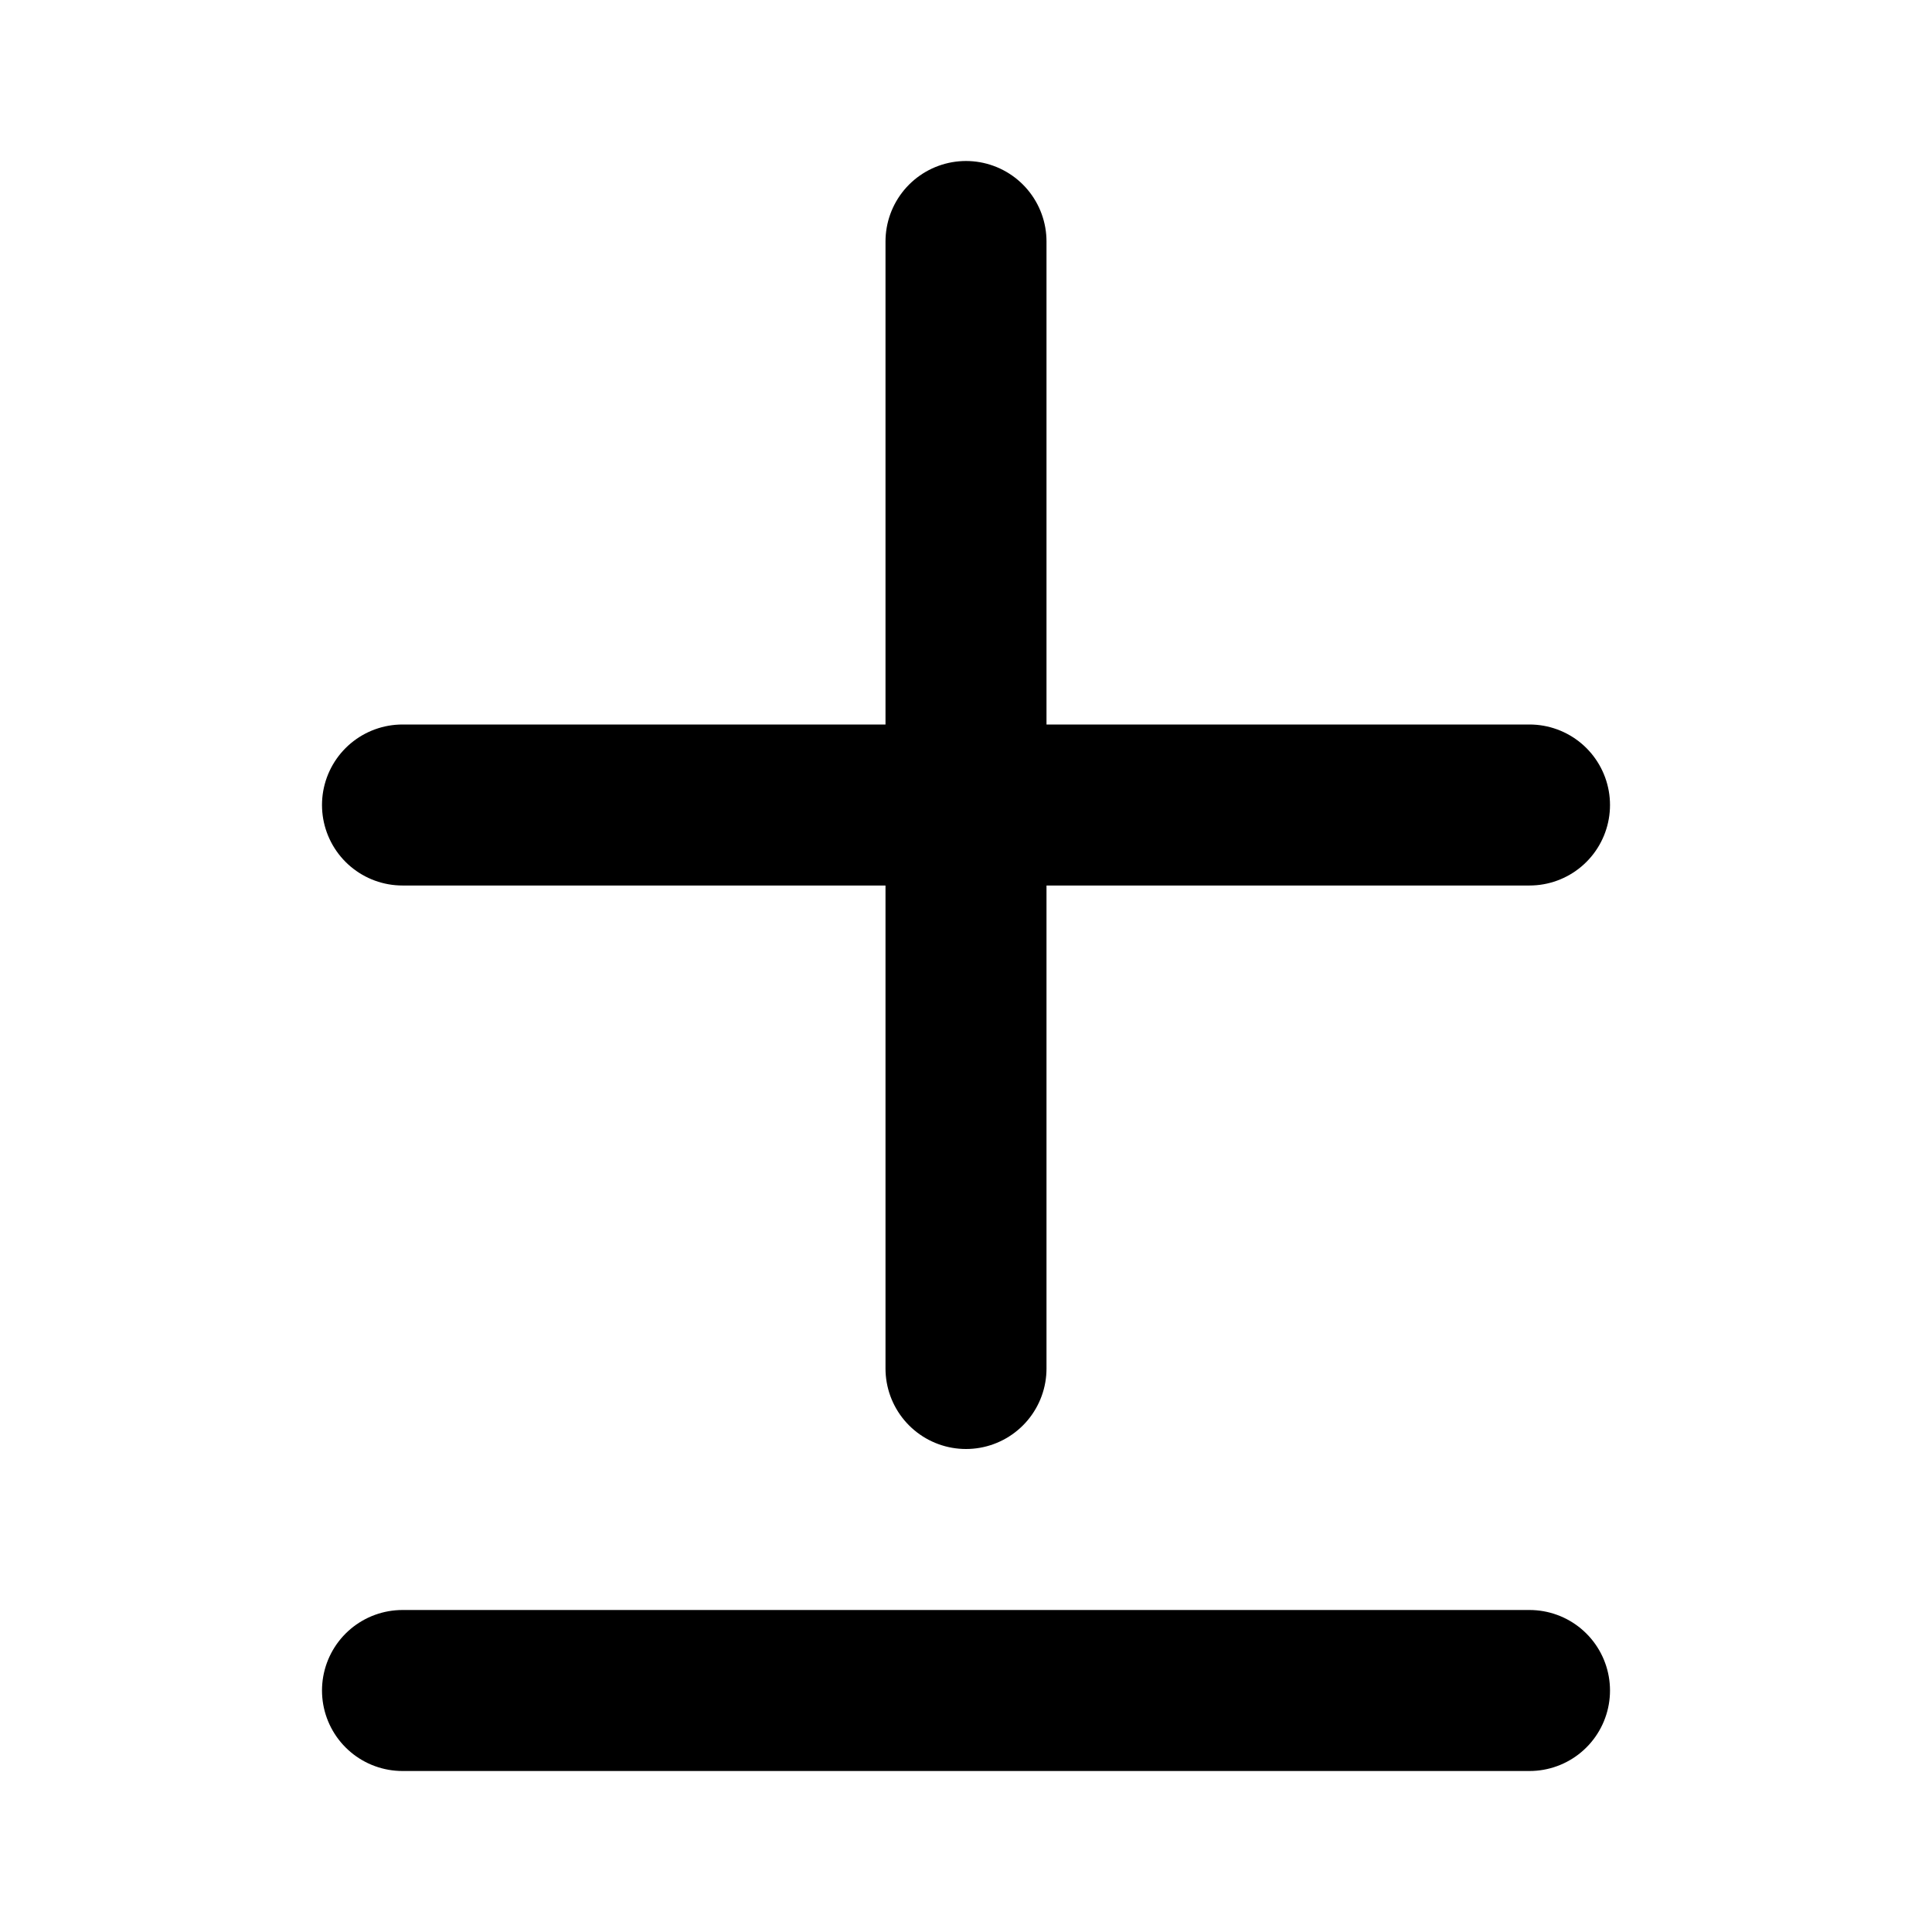
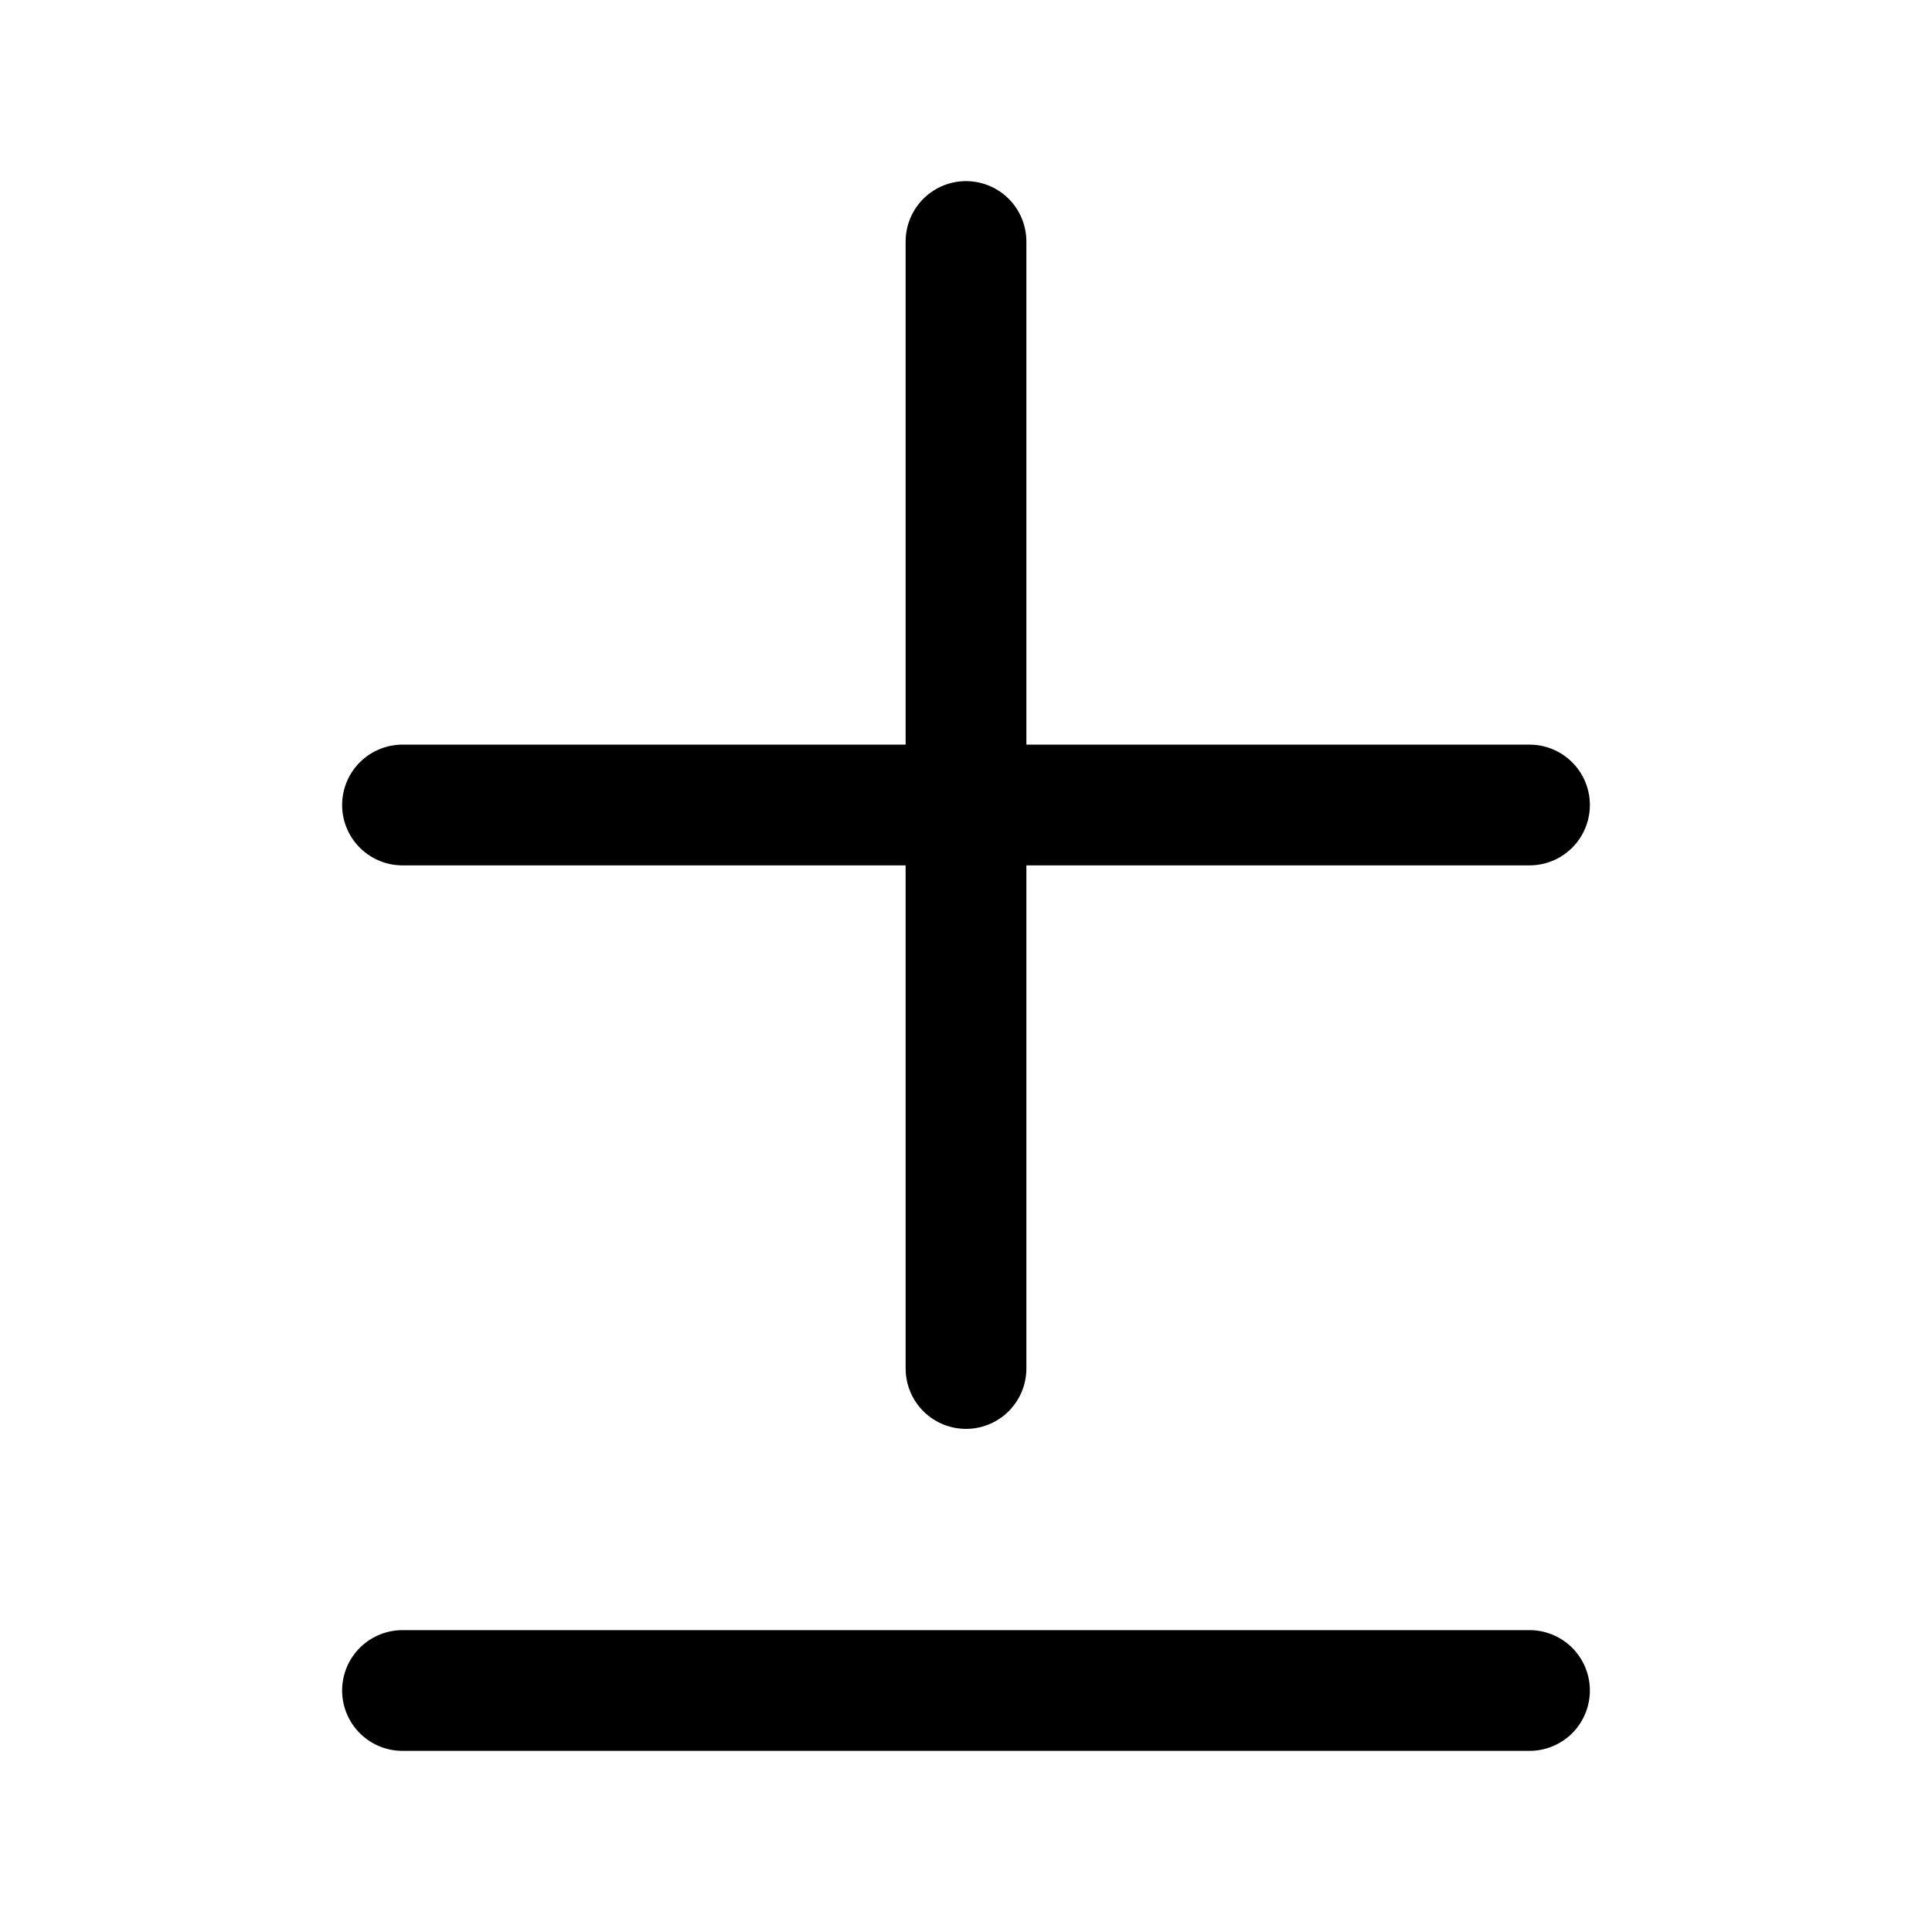
- <svg xmlns="http://www.w3.org/2000/svg" width="24" height="24" viewBox="0 0 24 24" fill="none" stroke="currentColor" stroke-width="2" stroke-linecap="round" stroke-linejoin="round">
+ <svg xmlns="http://www.w3.org/2000/svg" width="24" height="24" viewBox="0 0 24 24" fill="none" stroke="currentColor" stroke-width="1.5" stroke-linecap="round" stroke-linejoin="round">
  <path d="M12 3v14M5 10h14M5 21h14" />
</svg>
